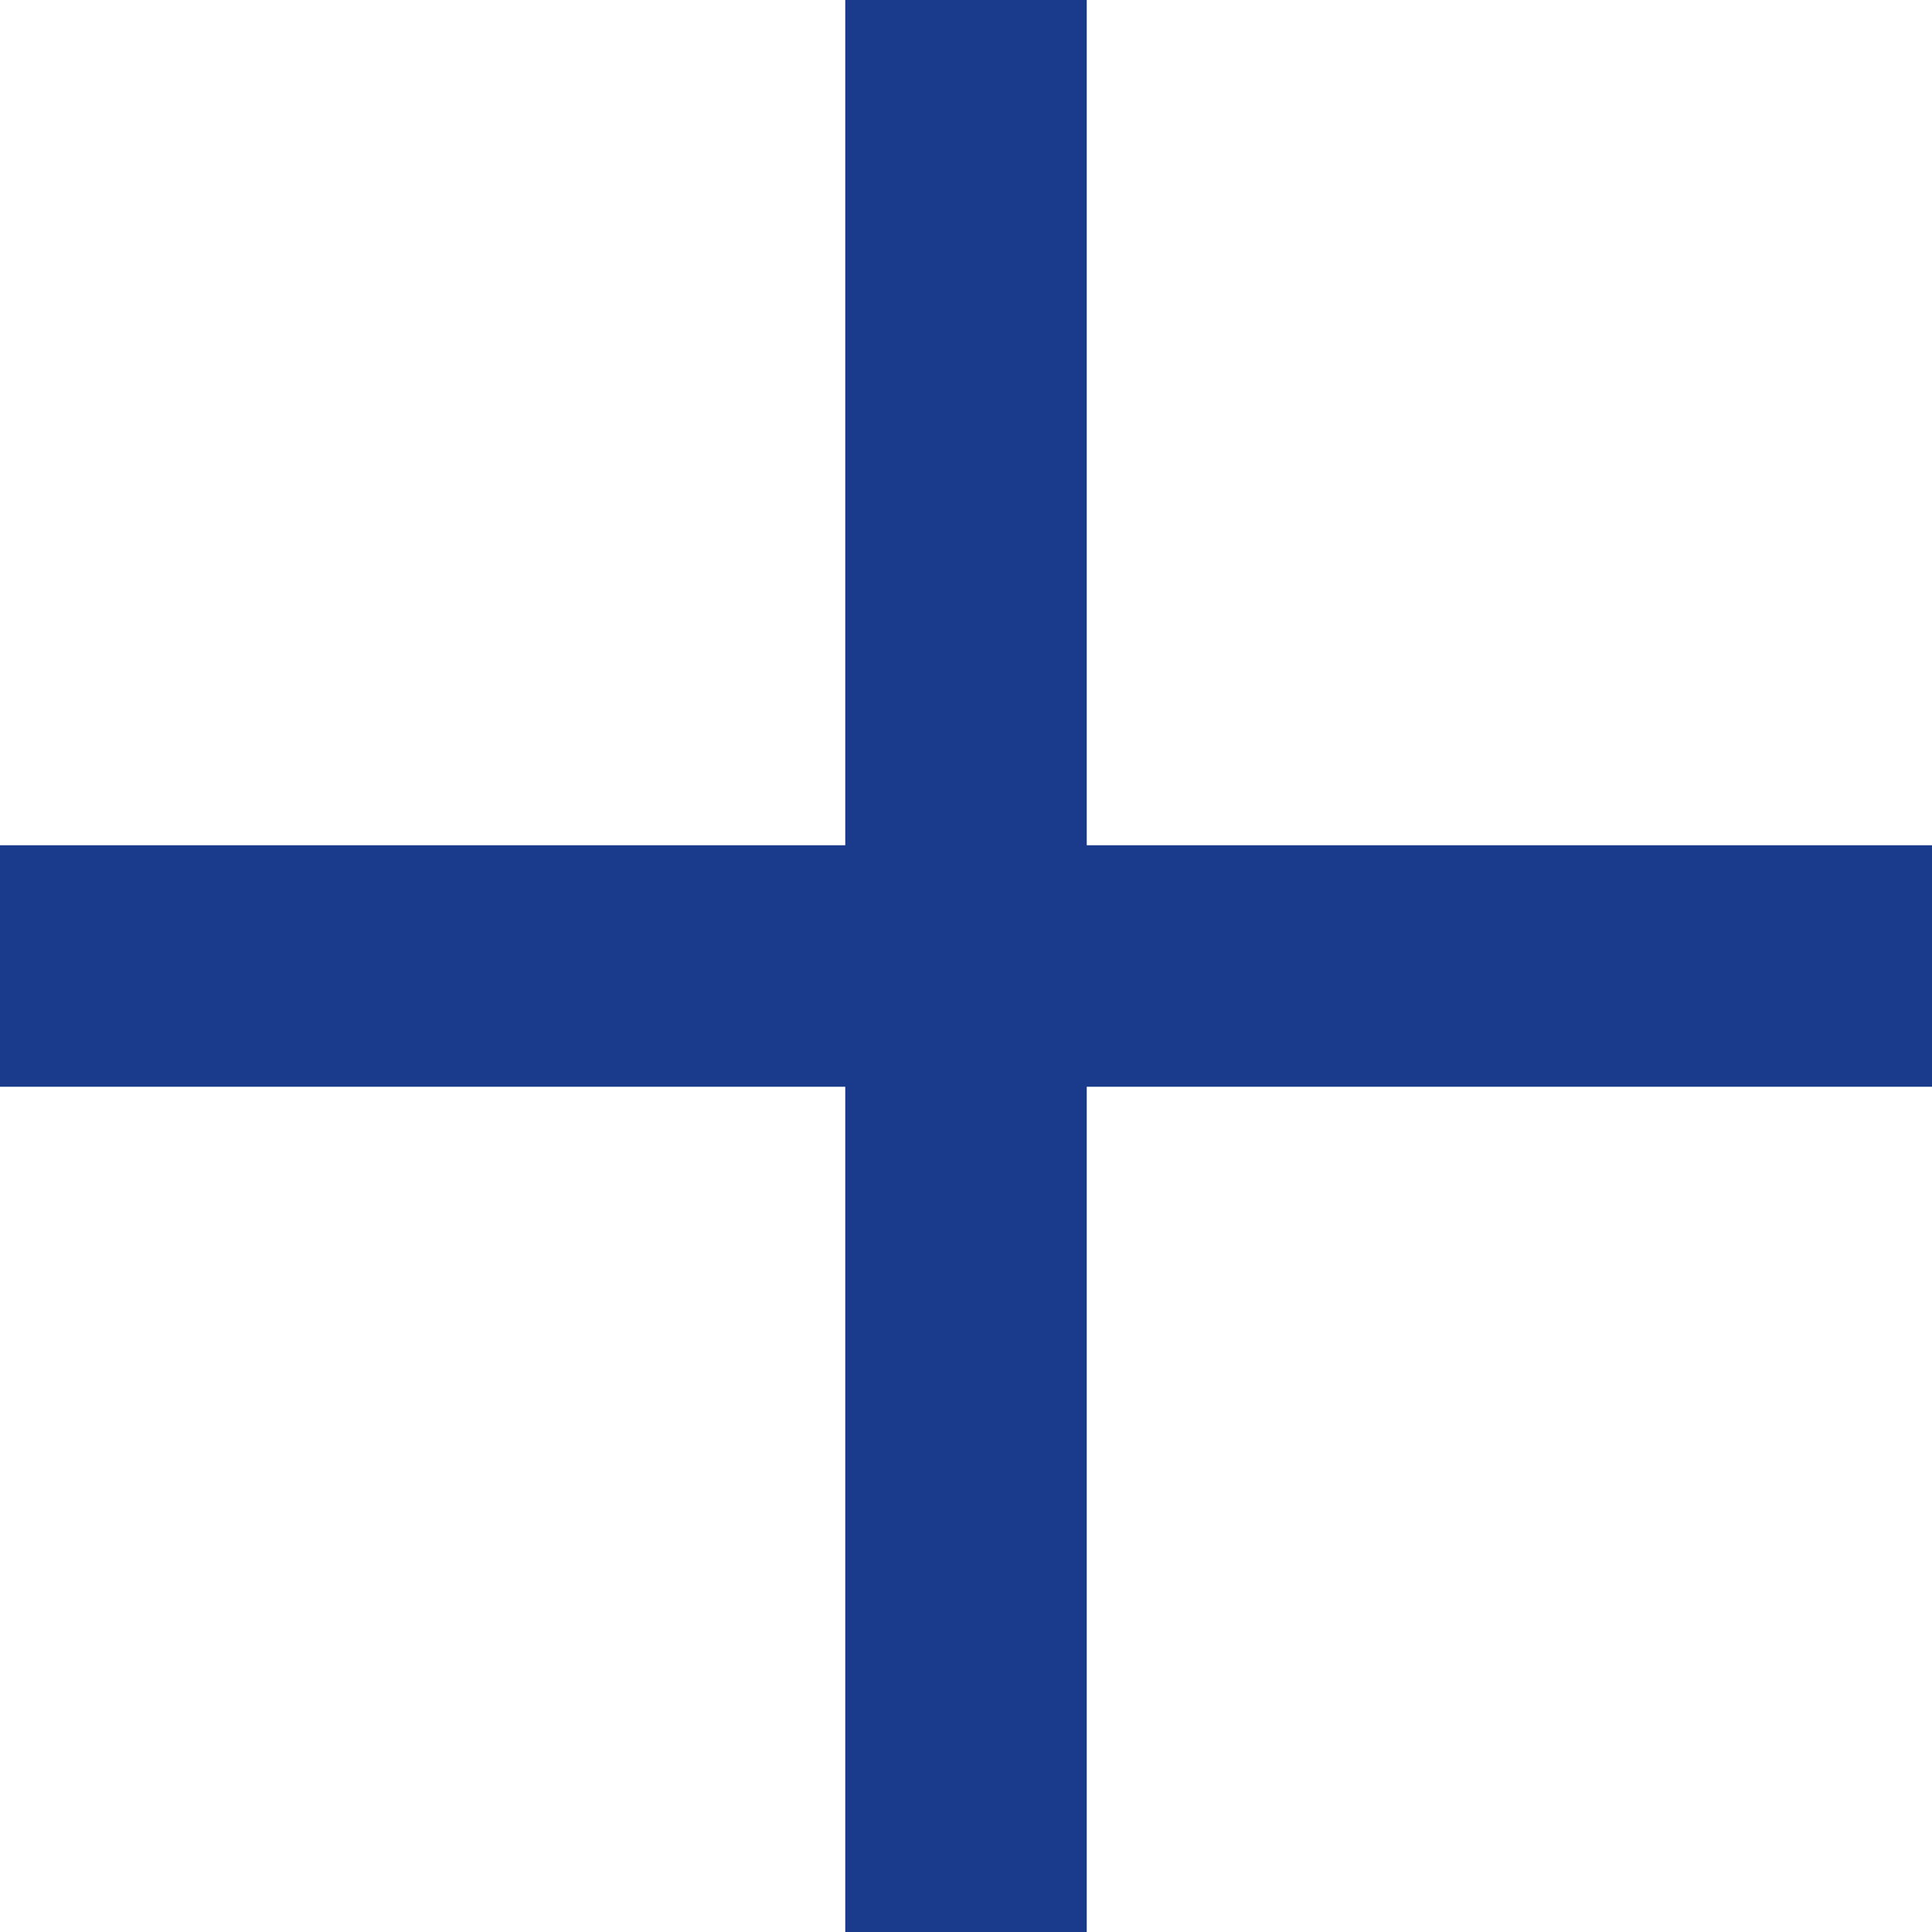
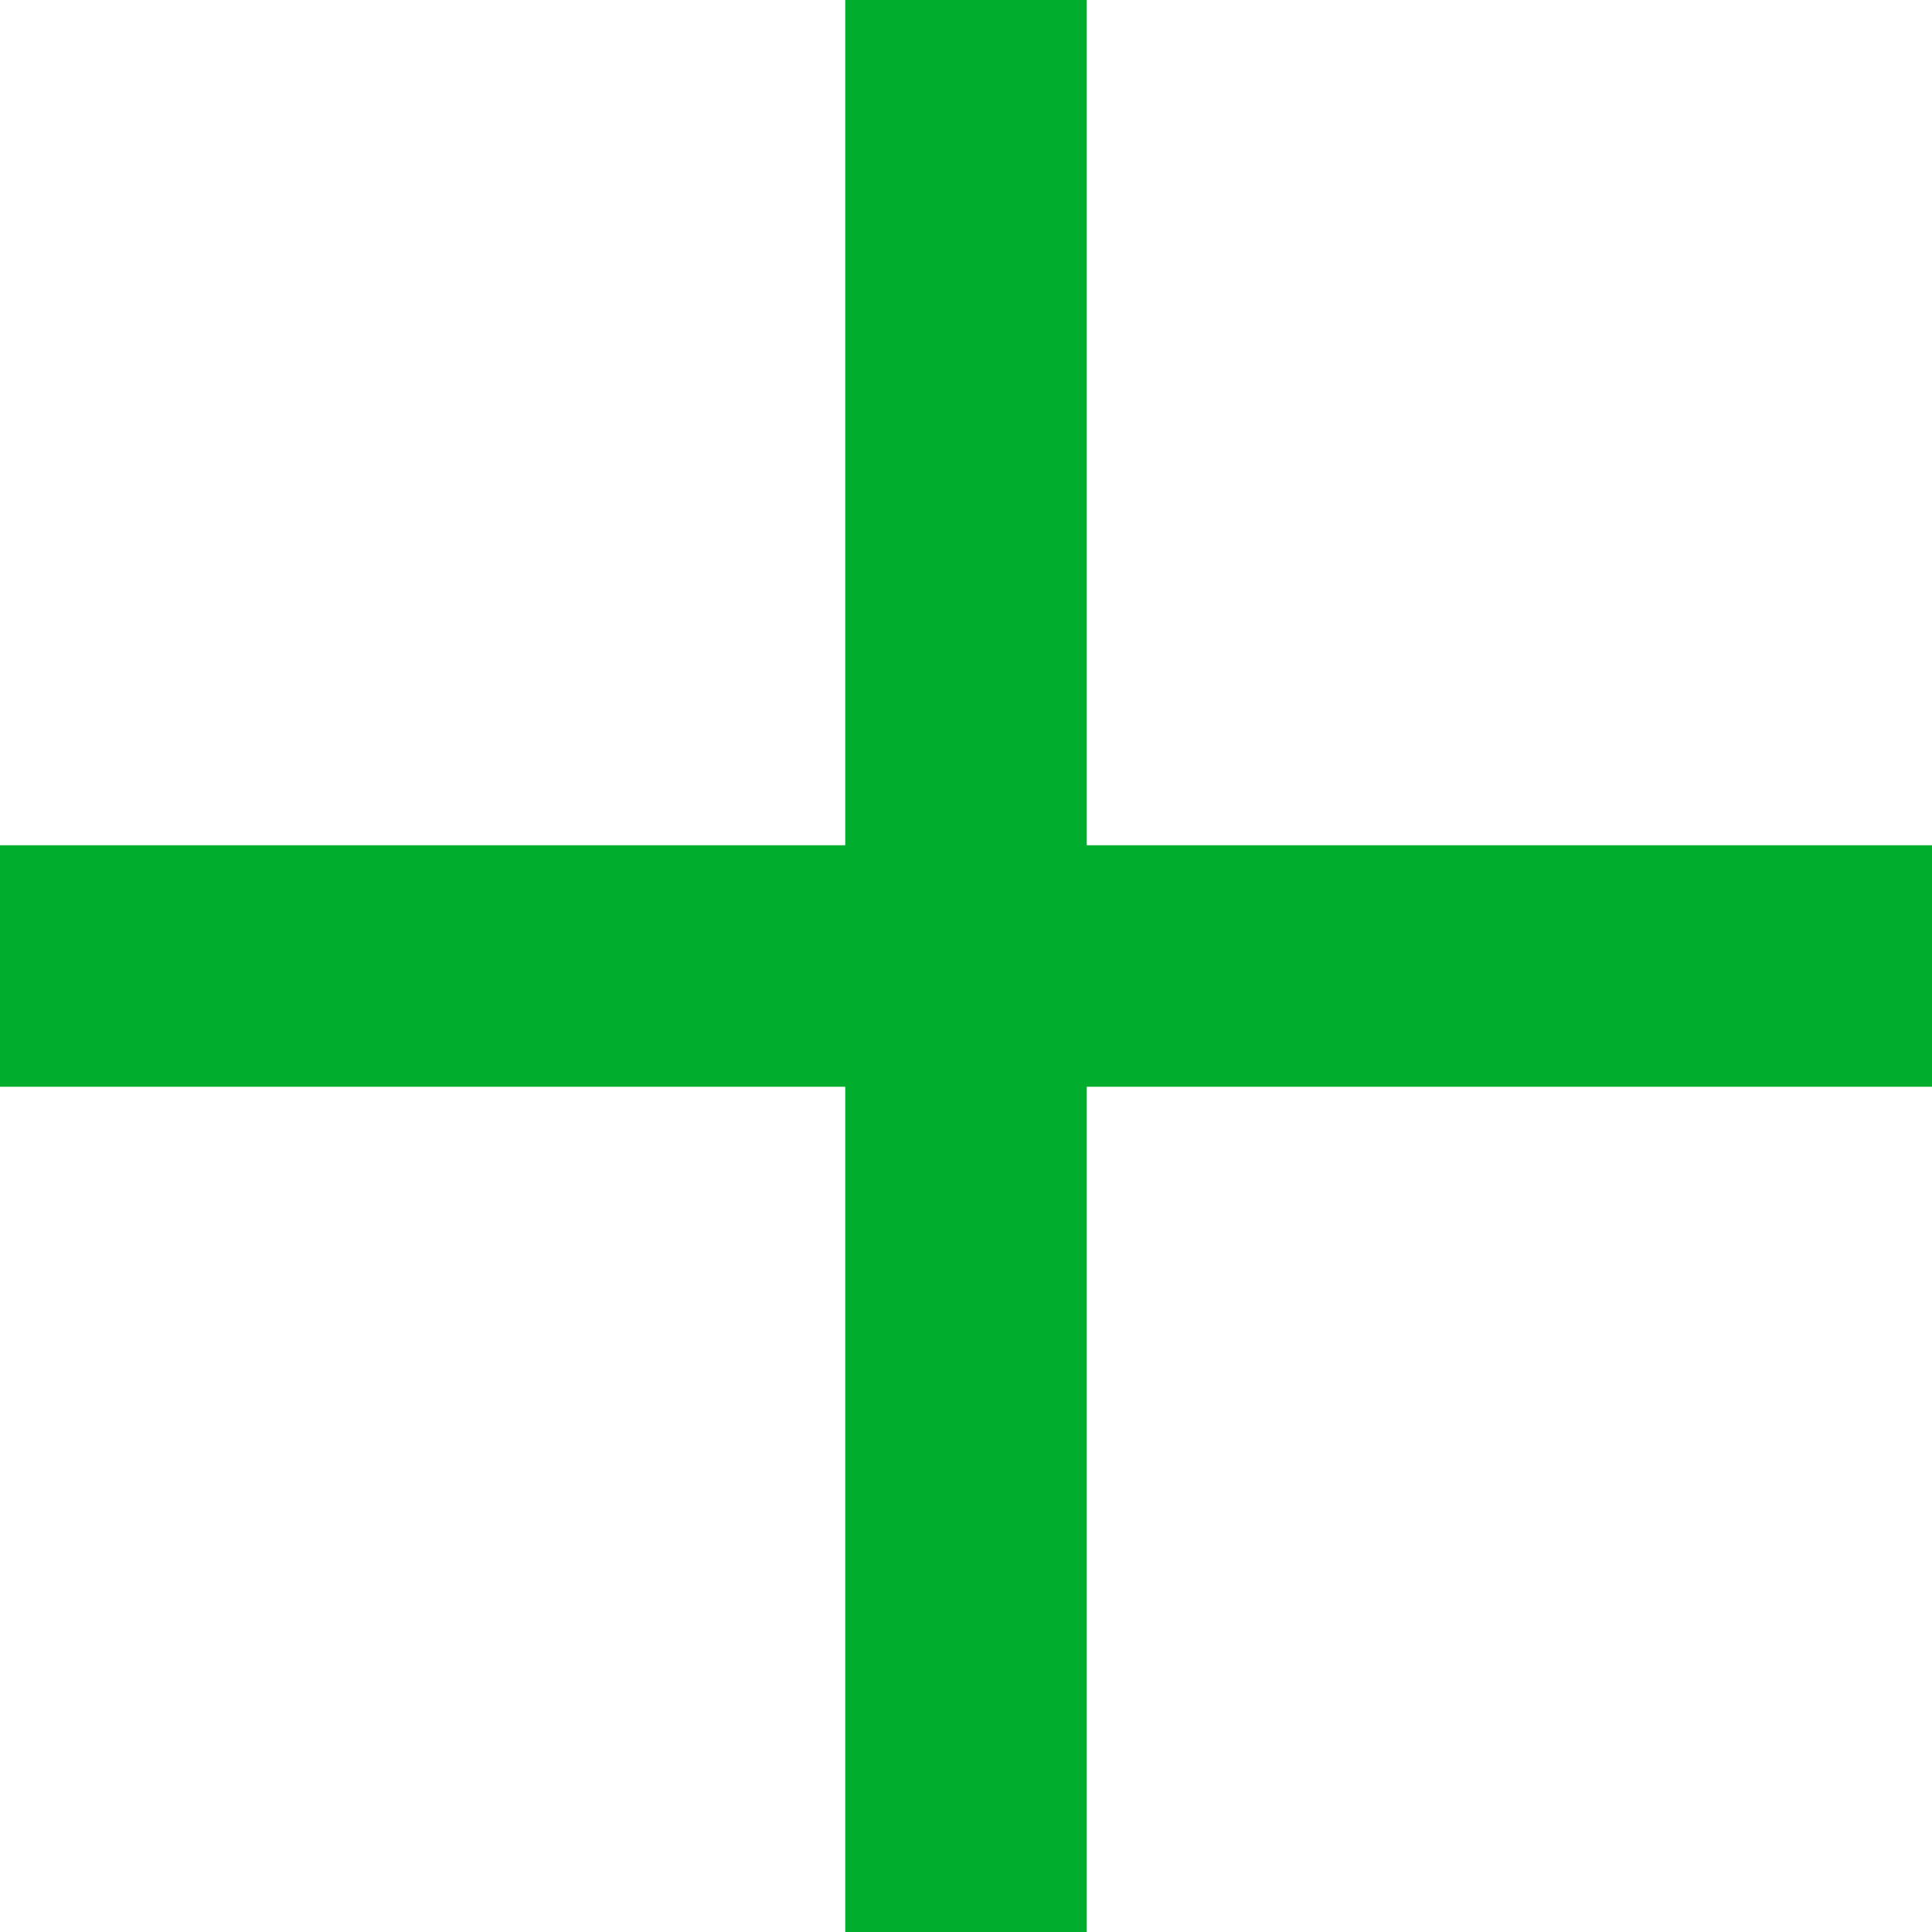
<svg xmlns="http://www.w3.org/2000/svg" width="16px" height="16px" viewBox="0 0 16 16" version="1.1">
  <defs />
  <g id="Page-1" stroke="none" stroke-width="1" fill="none" fill-rule="evenodd">
-     <g id="Home/Gift-Card/Southwest-(buy)-100" transform="translate(-286, -338)" stroke="#1A3A8B" stroke-width="2">
+     <g id="Home/Gift-Card/Southwest-(buy)-100" transform="translate(-286, -338)" stroke="#01AD2C" stroke-width="2">
      <g id="Group-Copy" transform="translate(275, 326)">
        <g id="Icons/Controls/Plus" transform="translate(11, 12)">
          <g id="Icons/Controls/Add-(Dark)">
            <g id="ui-24px-outline-1_simple-add">
              <g id="Group">
                <path d="M8,0 L8,16" id="Shape" />
                <path d="M16,8 L0,8" id="Shape" />
              </g>
            </g>
          </g>
        </g>
      </g>
    </g>
  </g>
</svg>
